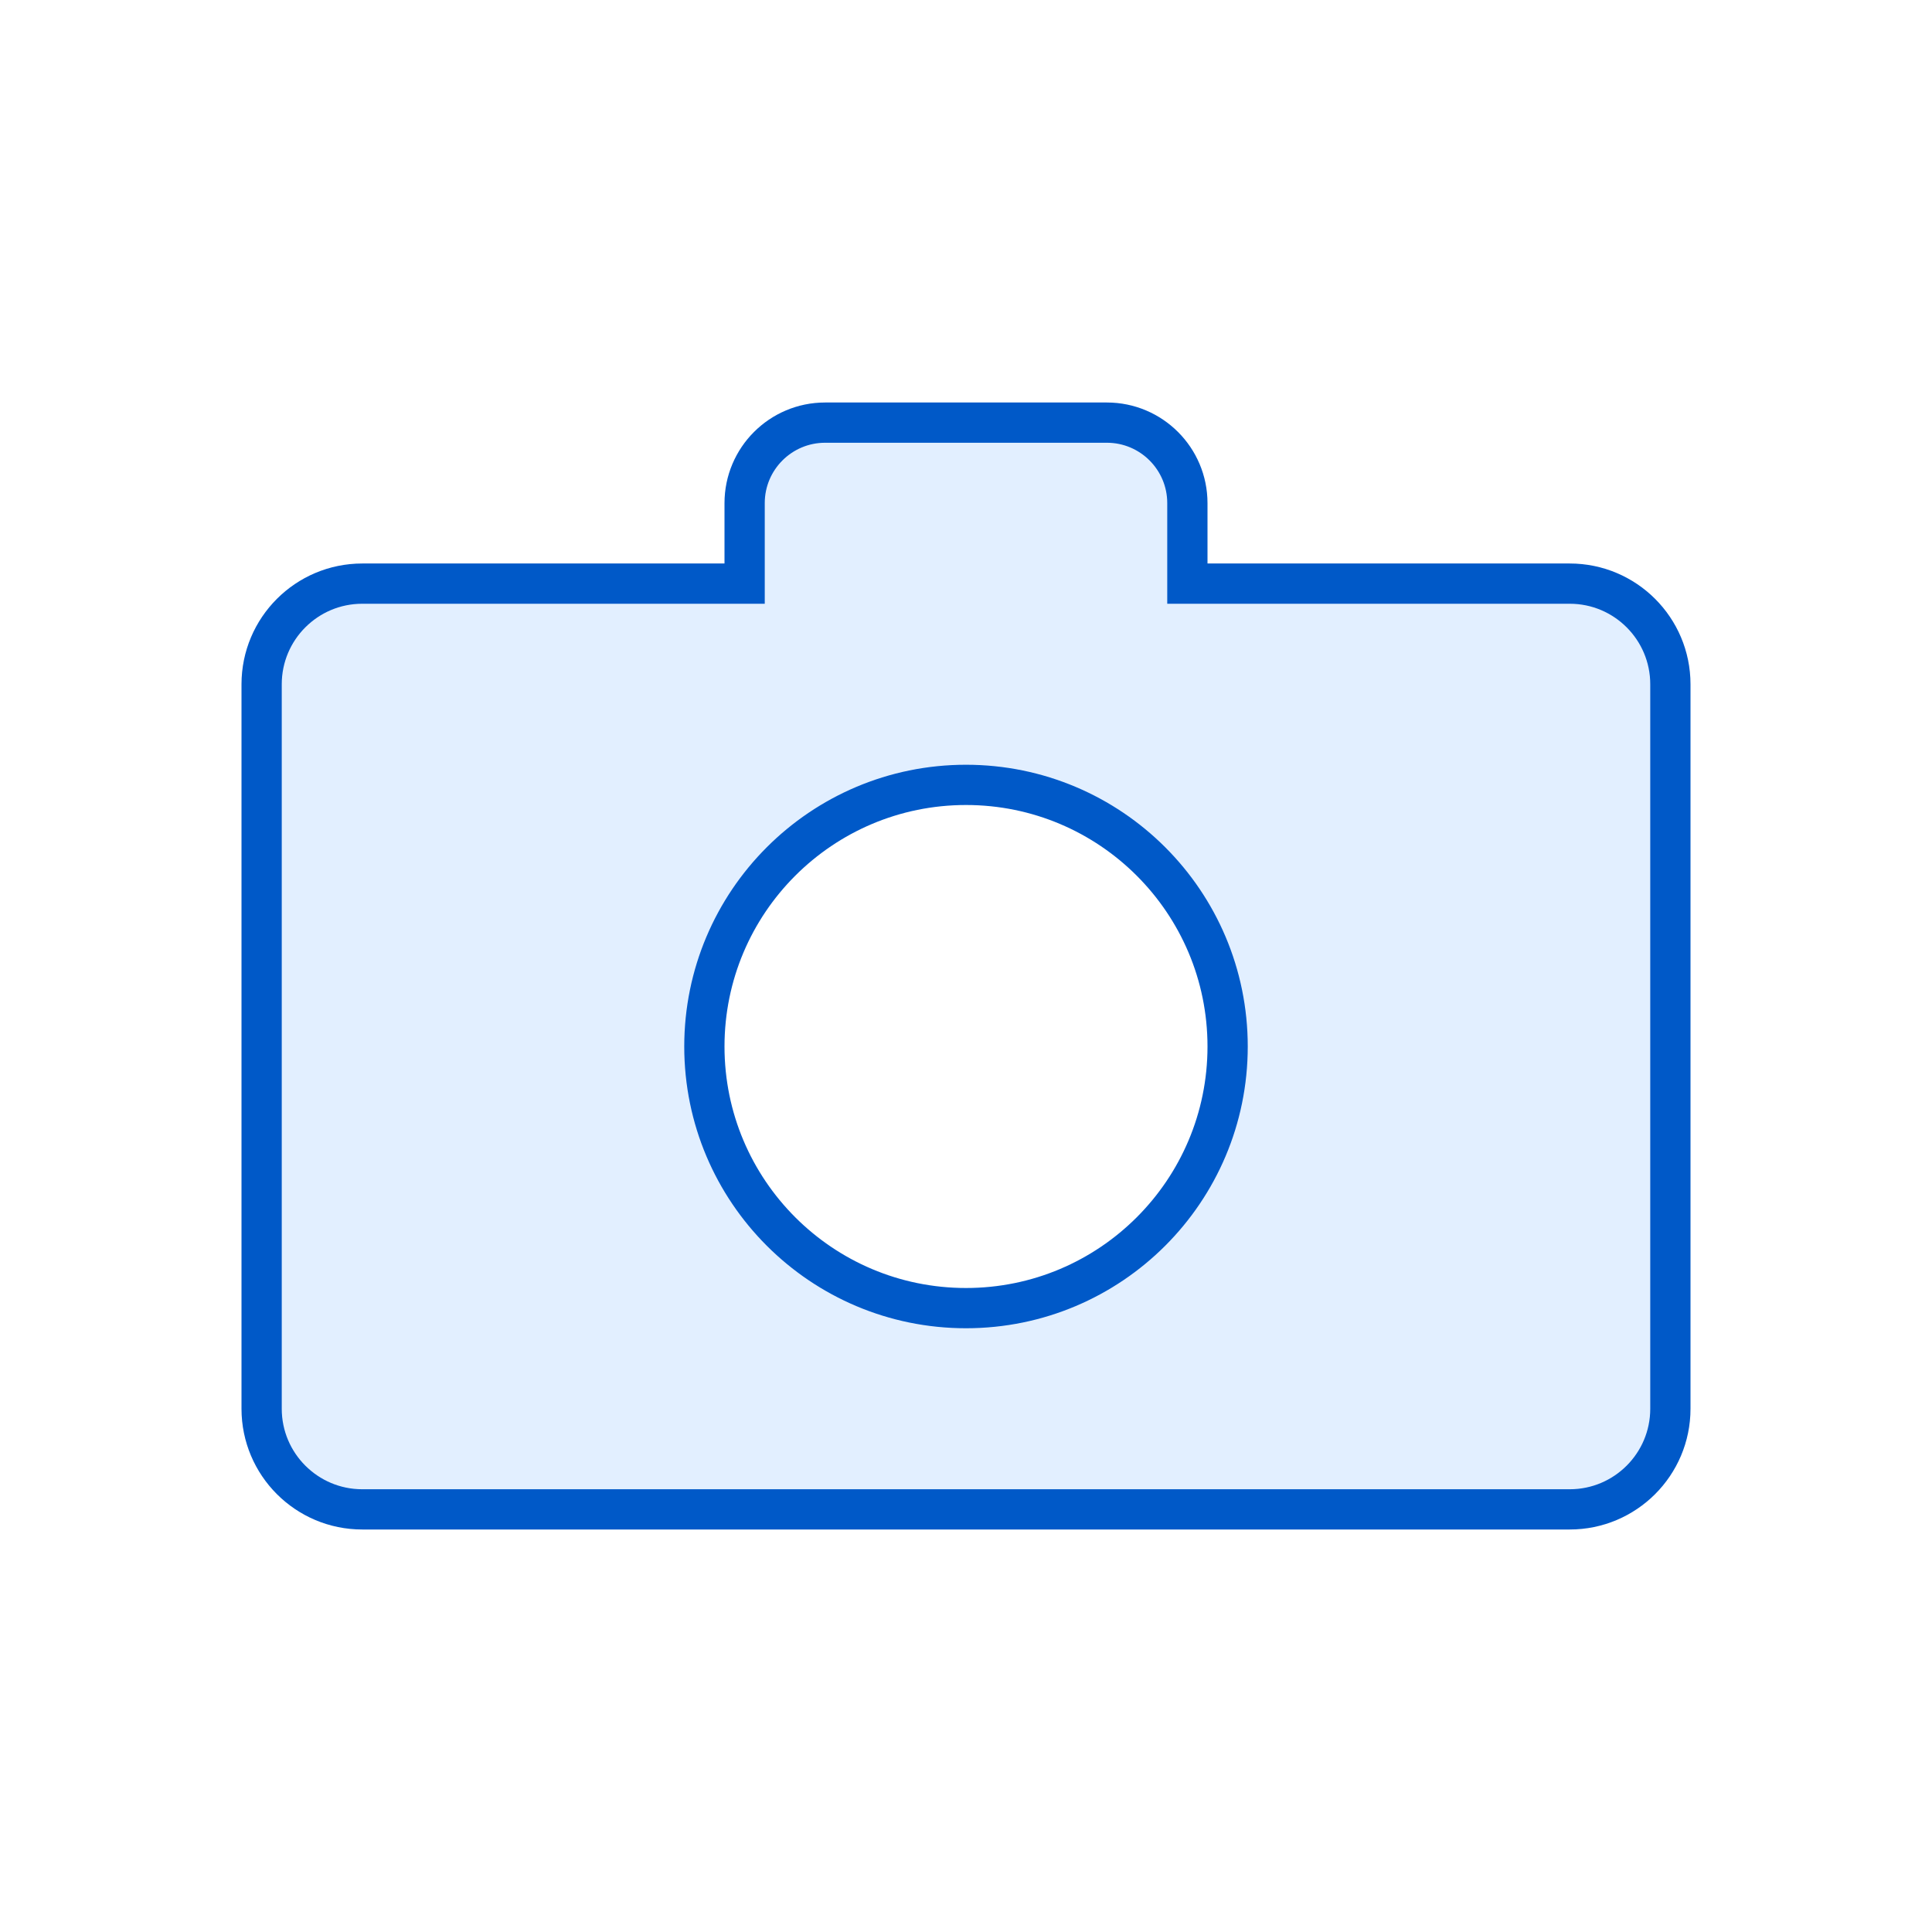
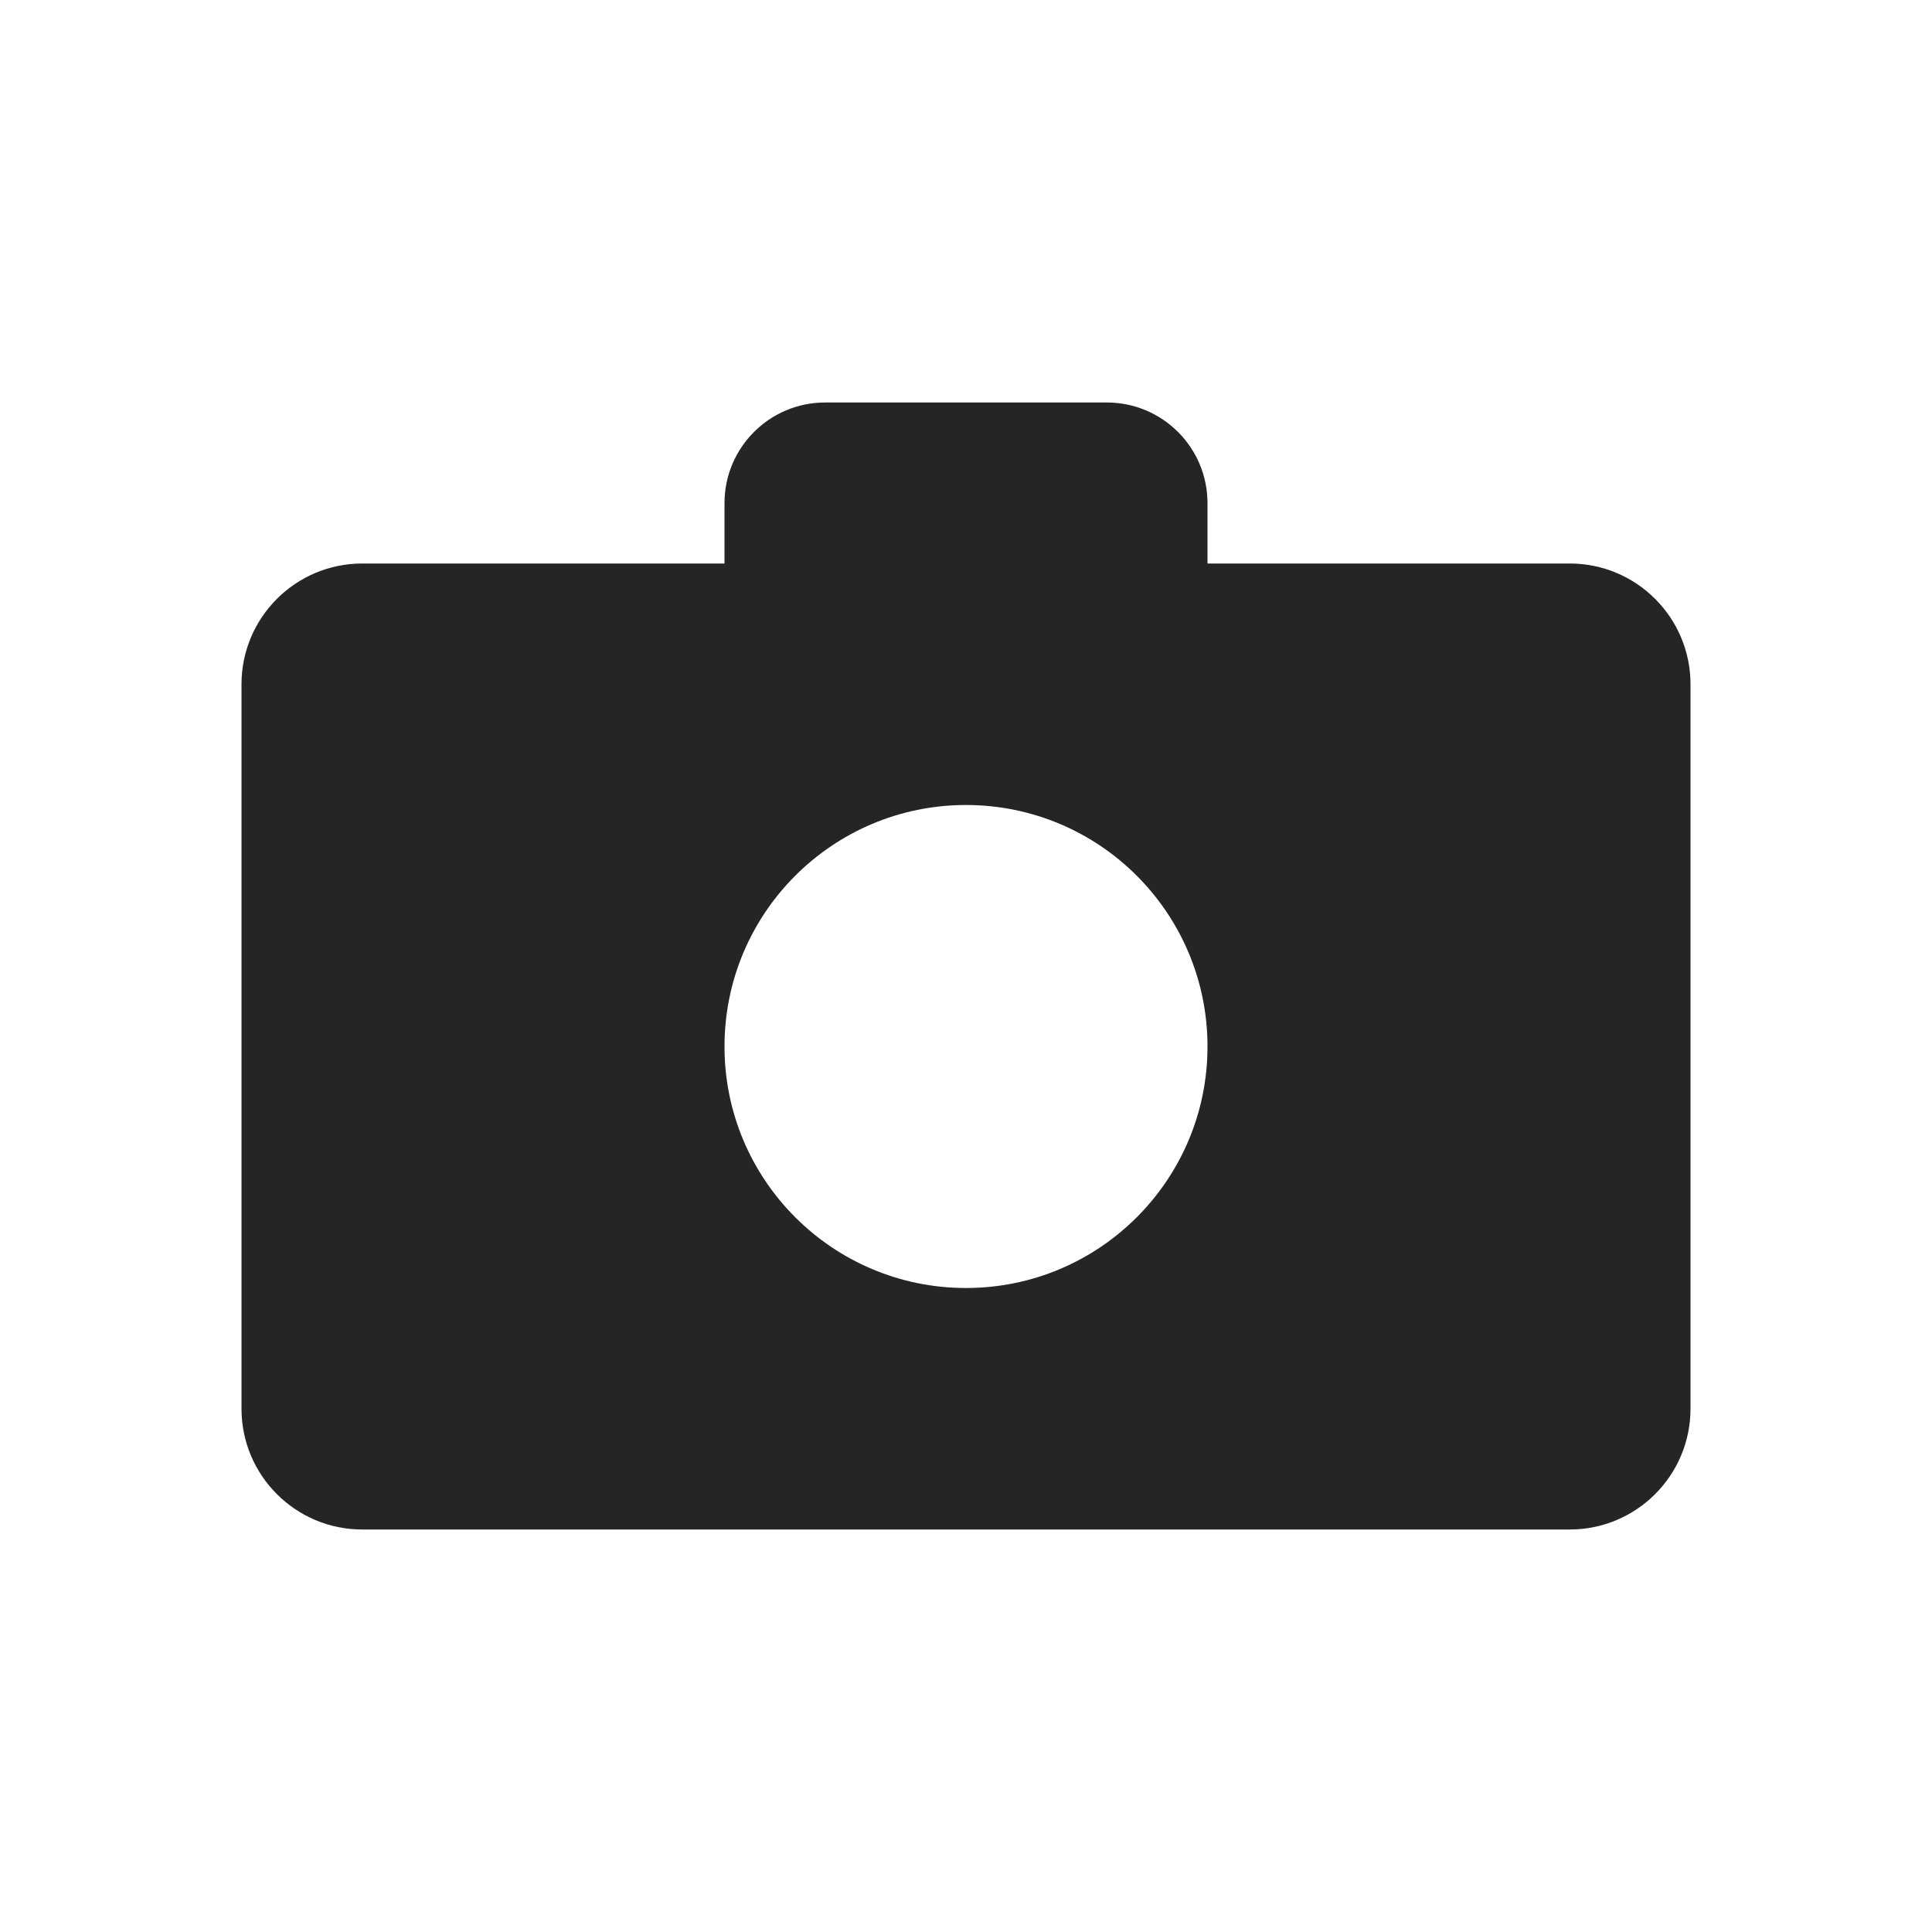
<svg xmlns="http://www.w3.org/2000/svg" width="24px" height="24px" viewBox="0 0 24 24" version="1.1">
  <g id="Hi-Fi" stroke="none" stroke-width="1" fill="none" fill-rule="evenodd">
-     <g id="Group-14" transform="translate(3, 5)" fill="#E2EFFF" fill-rule="nonzero" stroke="#0059C8" stroke-width="0.5">
-       <path d="M6.25,1.25 L6.25,2.25 L1.5,2.25 C0.81,2.25 0.25,2.81 0.25,3.5 L0.25,12.5 C0.25,13.19 0.81,13.75 1.5,13.75 L16.5,13.75 C17.19,13.75 17.75,13.19 17.75,12.5 L17.75,3.5 C17.75,2.81 17.19,2.25 16.5,2.25 L11.75,2.25 L11.75,1.25 C11.75,0.698 11.302,0.25 10.75,0.25 L7.25,0.25 C6.698,0.25 6.25,0.698 6.25,1.25 Z M9,11.25 C7.205,11.25 5.75,9.795 5.75,8 C5.75,6.205 7.205,4.75 9,4.75 C10.795,4.75 12.25,6.205 12.25,8 C12.25,9.795 10.795,11.25 9,11.25 Z" id="Camera" />
+     <g id="Group-14" transform="translate(3, 5)" fill="#252525" fill-rule="nonzero">
+       <path d="M6,2 L6,1.25 C6,0.56 6.56,5.70905538e-16 7.25,4.4408921e-16 L10.75,0 C11.44,-1.26816328e-16 12,0.56 12,1.25 L12,2 L16.5,2 C17.328,2 18,2.672 18,3.5 L18,12.5 C18,13.328 17.328,14 16.5,14 L1.5,14 C0.672,14 1.01453063e-16,13.328 0,12.5 L0,3.5 C-1.01453063e-16,2.672 0.672,2 1.5,2 L6,2 Z M9,11 C10.657,11 12,9.657 12,8 C12,6.343 10.657,5 9,5 C7.343,5 6,6.343 6,8 C6,9.657 7.343,11 9,11 Z" id="Camera" />
    </g>
    <g id="Group-3" />
  </g>
</svg>
